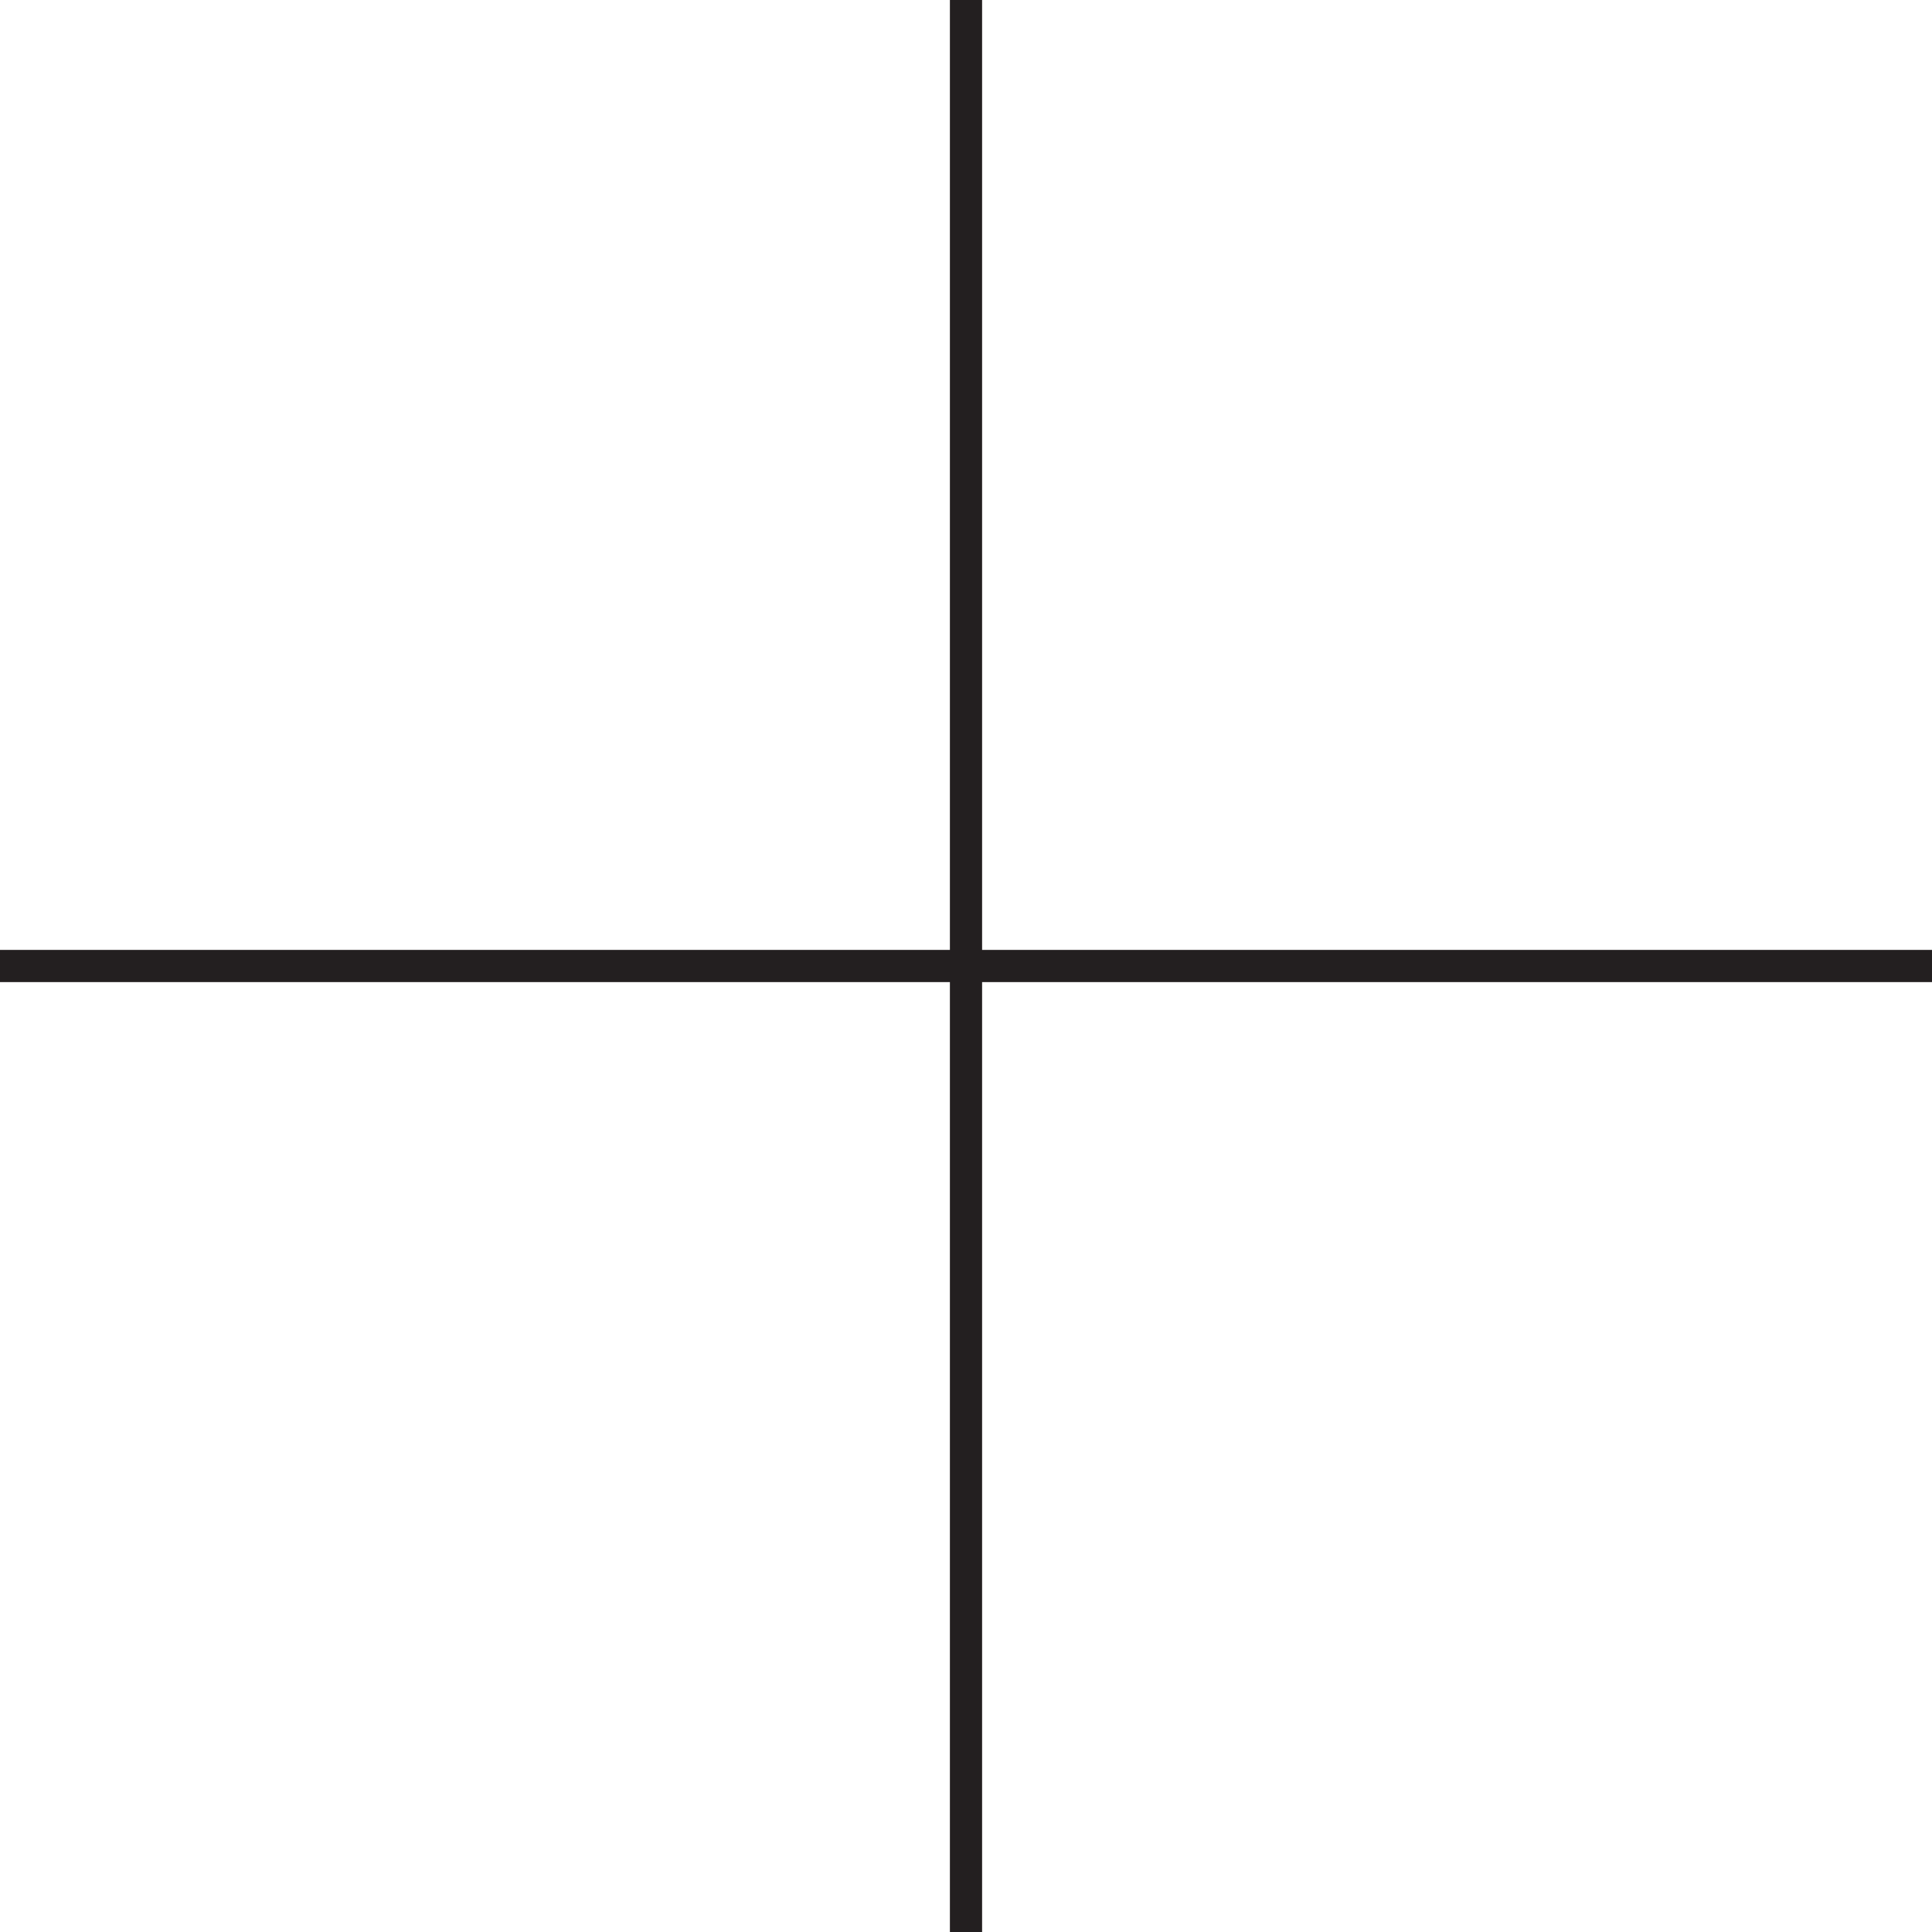
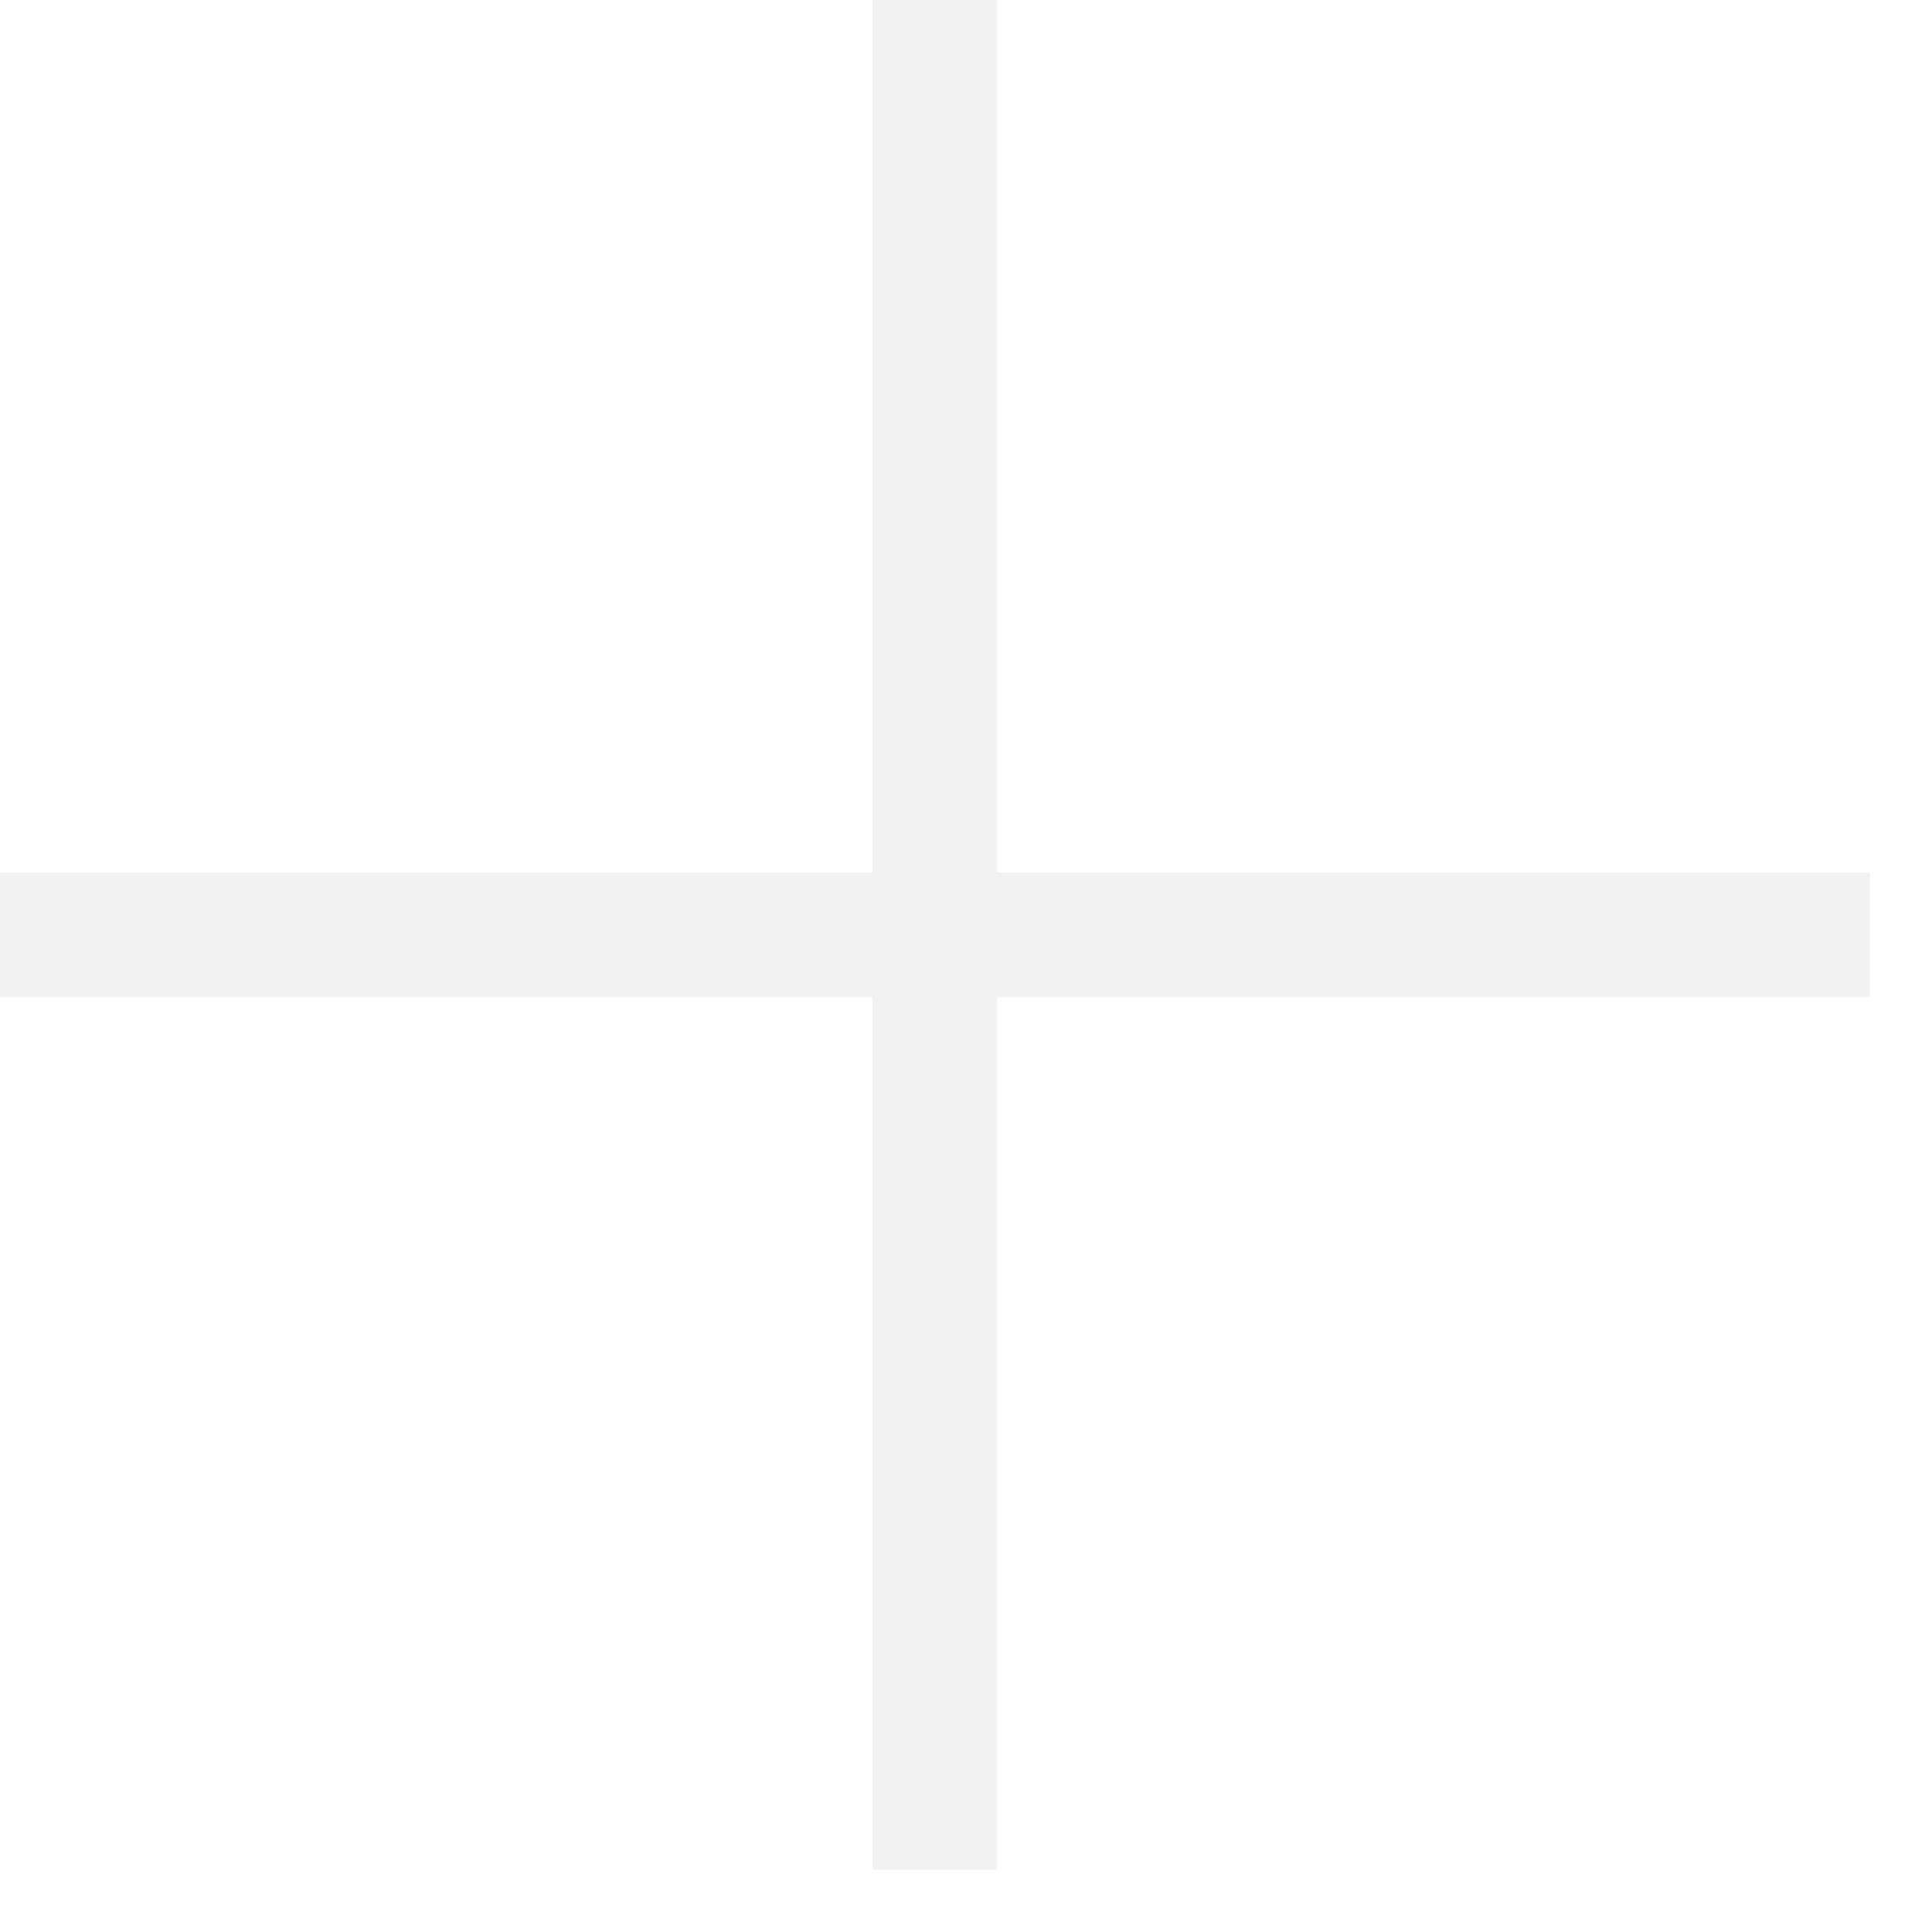
- <svg xmlns="http://www.w3.org/2000/svg" version="1.1" id="Layer_1" x="0px" y="0px" viewBox="0 0 60 60" style="enable-background:new 0 0 60 60;" xml:space="preserve">
+ <svg class="all__icon" width="31" height="31" viewBox="0 0 31 31">
  <style type="text/css">
-     .st0 {
-       fill: #231F20;
+     .all__icon {
+       fill: #f2f2f2;
    }
+ 
+     .icon-plus__general {
+       display: none;
+     }
+ 
+     @media (min-width: 768px) {
+     .icon-plus__general {
+       display: inline-block;
+     }
+ 
+     .icon-plus__mobile {
+       display: none;
+     }
+   }
  </style>
-   <polygon class="st0" points="60,29.5 30.5,29.5 30.5,0 29.5,0 29.5,29.5 0,29.5 0,30.5 29.5,30.5 29.5,60 30.5,60 30.5,30.5   60,30.5 " />
+   <polygon class="icon-plus__mobile" points="30,14 16,14 16,0 14,0 14,14 0,14 0,16 14,16 14,30 16,30 16,16 30,16 " />
+   <polygon class="icon-plus__general" points="60,29.5 30.5,29.5 30.5,0 29.5,0 29.5,29.5 0,29.5 0,30.5 29.5,30.5 29.5,60 30.5,60 30.5,30.5 60,30.5 " />
</svg>
